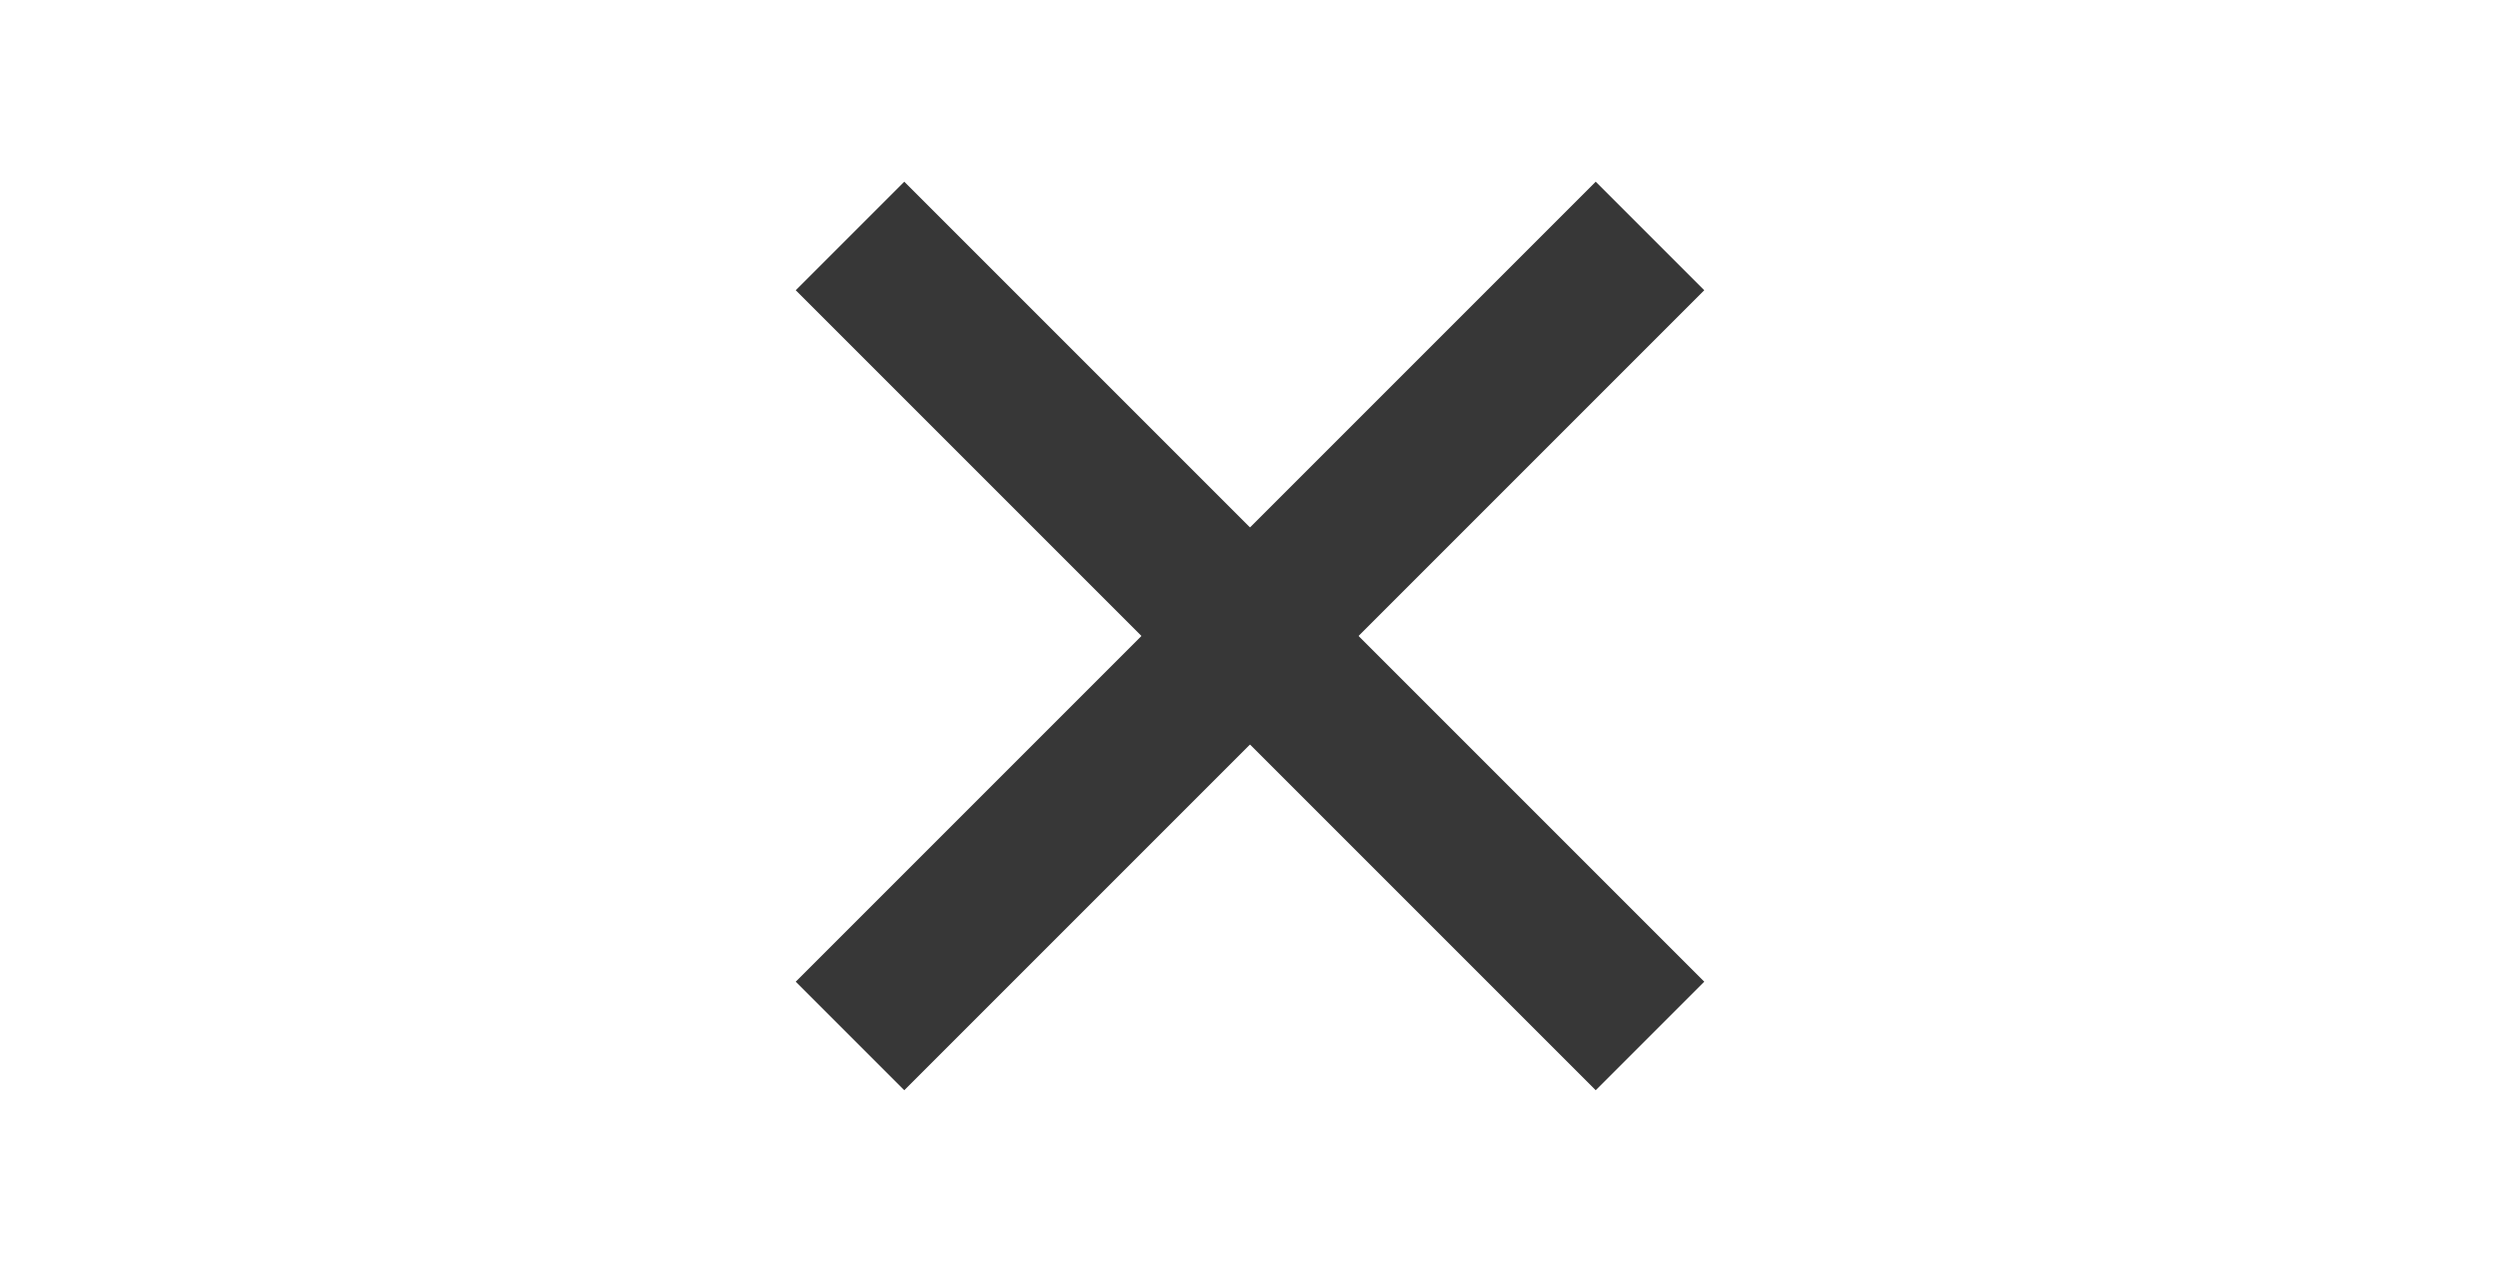
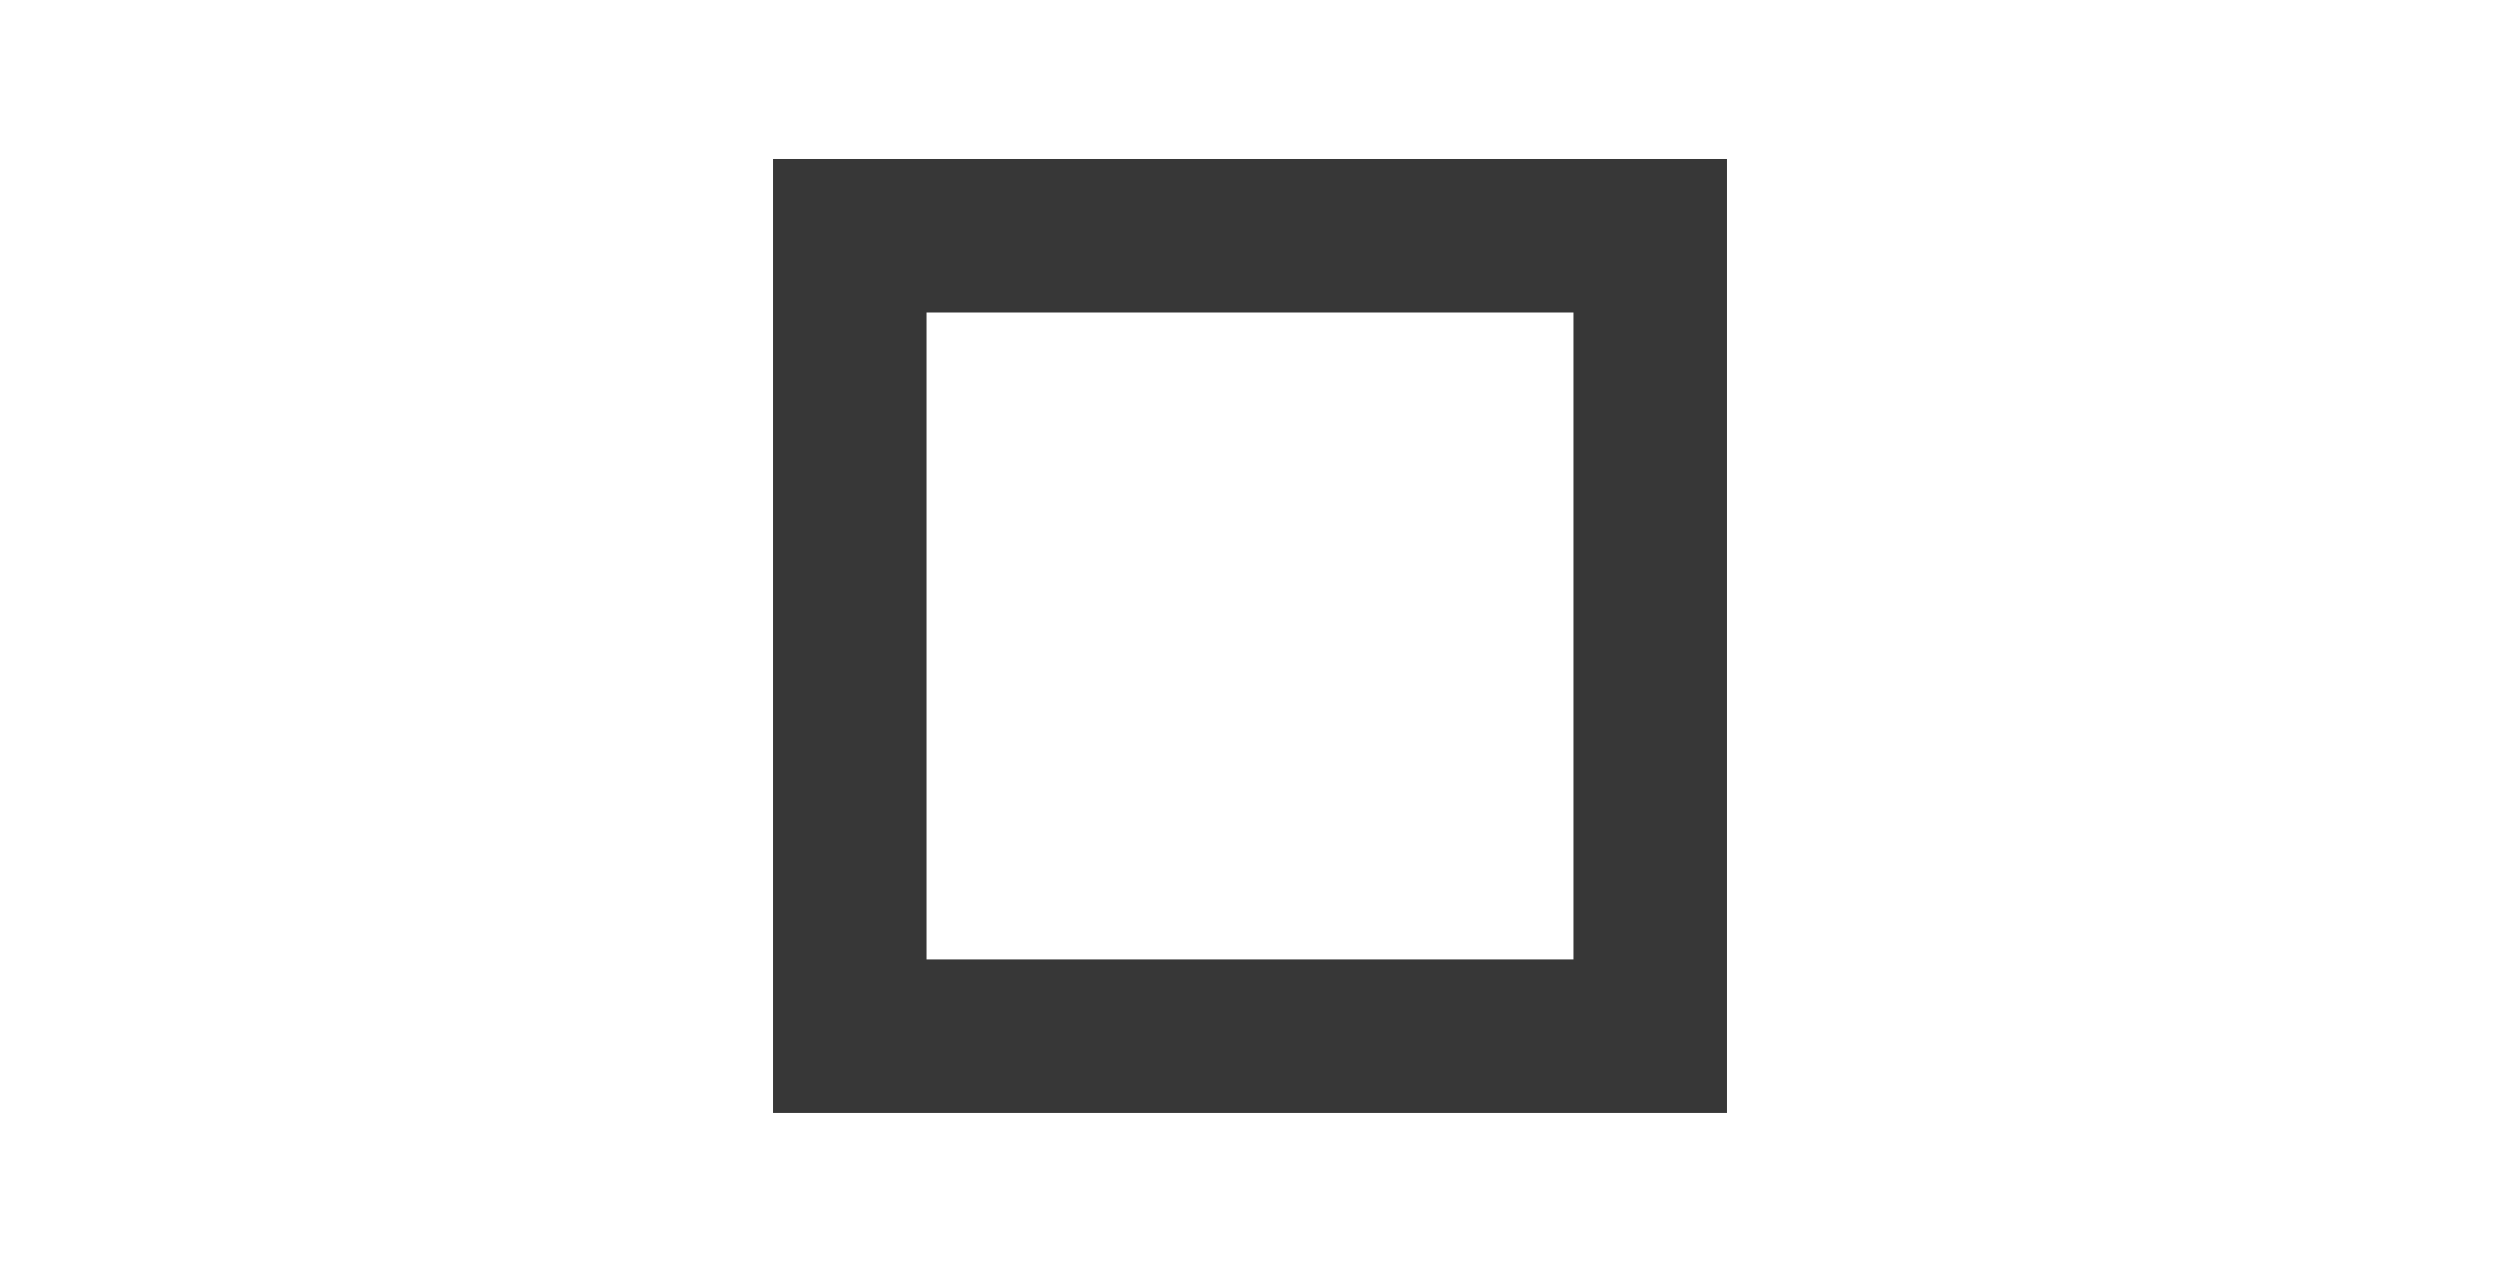
<svg xmlns="http://www.w3.org/2000/svg" id="Layer_1" viewBox="0 0 114 58">
-   <line x1="38.76" y1="10.76" x2="75.24" y2="47.24" style="fill:none; stroke:#373737; stroke-miterlimit:10; stroke-width:7px;" />
-   <line x1="75.24" y1="10.76" x2="38.76" y2="47.24" style="fill:none; stroke:#373737; stroke-miterlimit:10; stroke-width:7px;" />
+   <rect x="38.75" y="10.75" width="36.5" height="36.5" style="fill:none; stroke:#373737; stroke-miterlimit:10; stroke-width:7px;" />
</svg>
